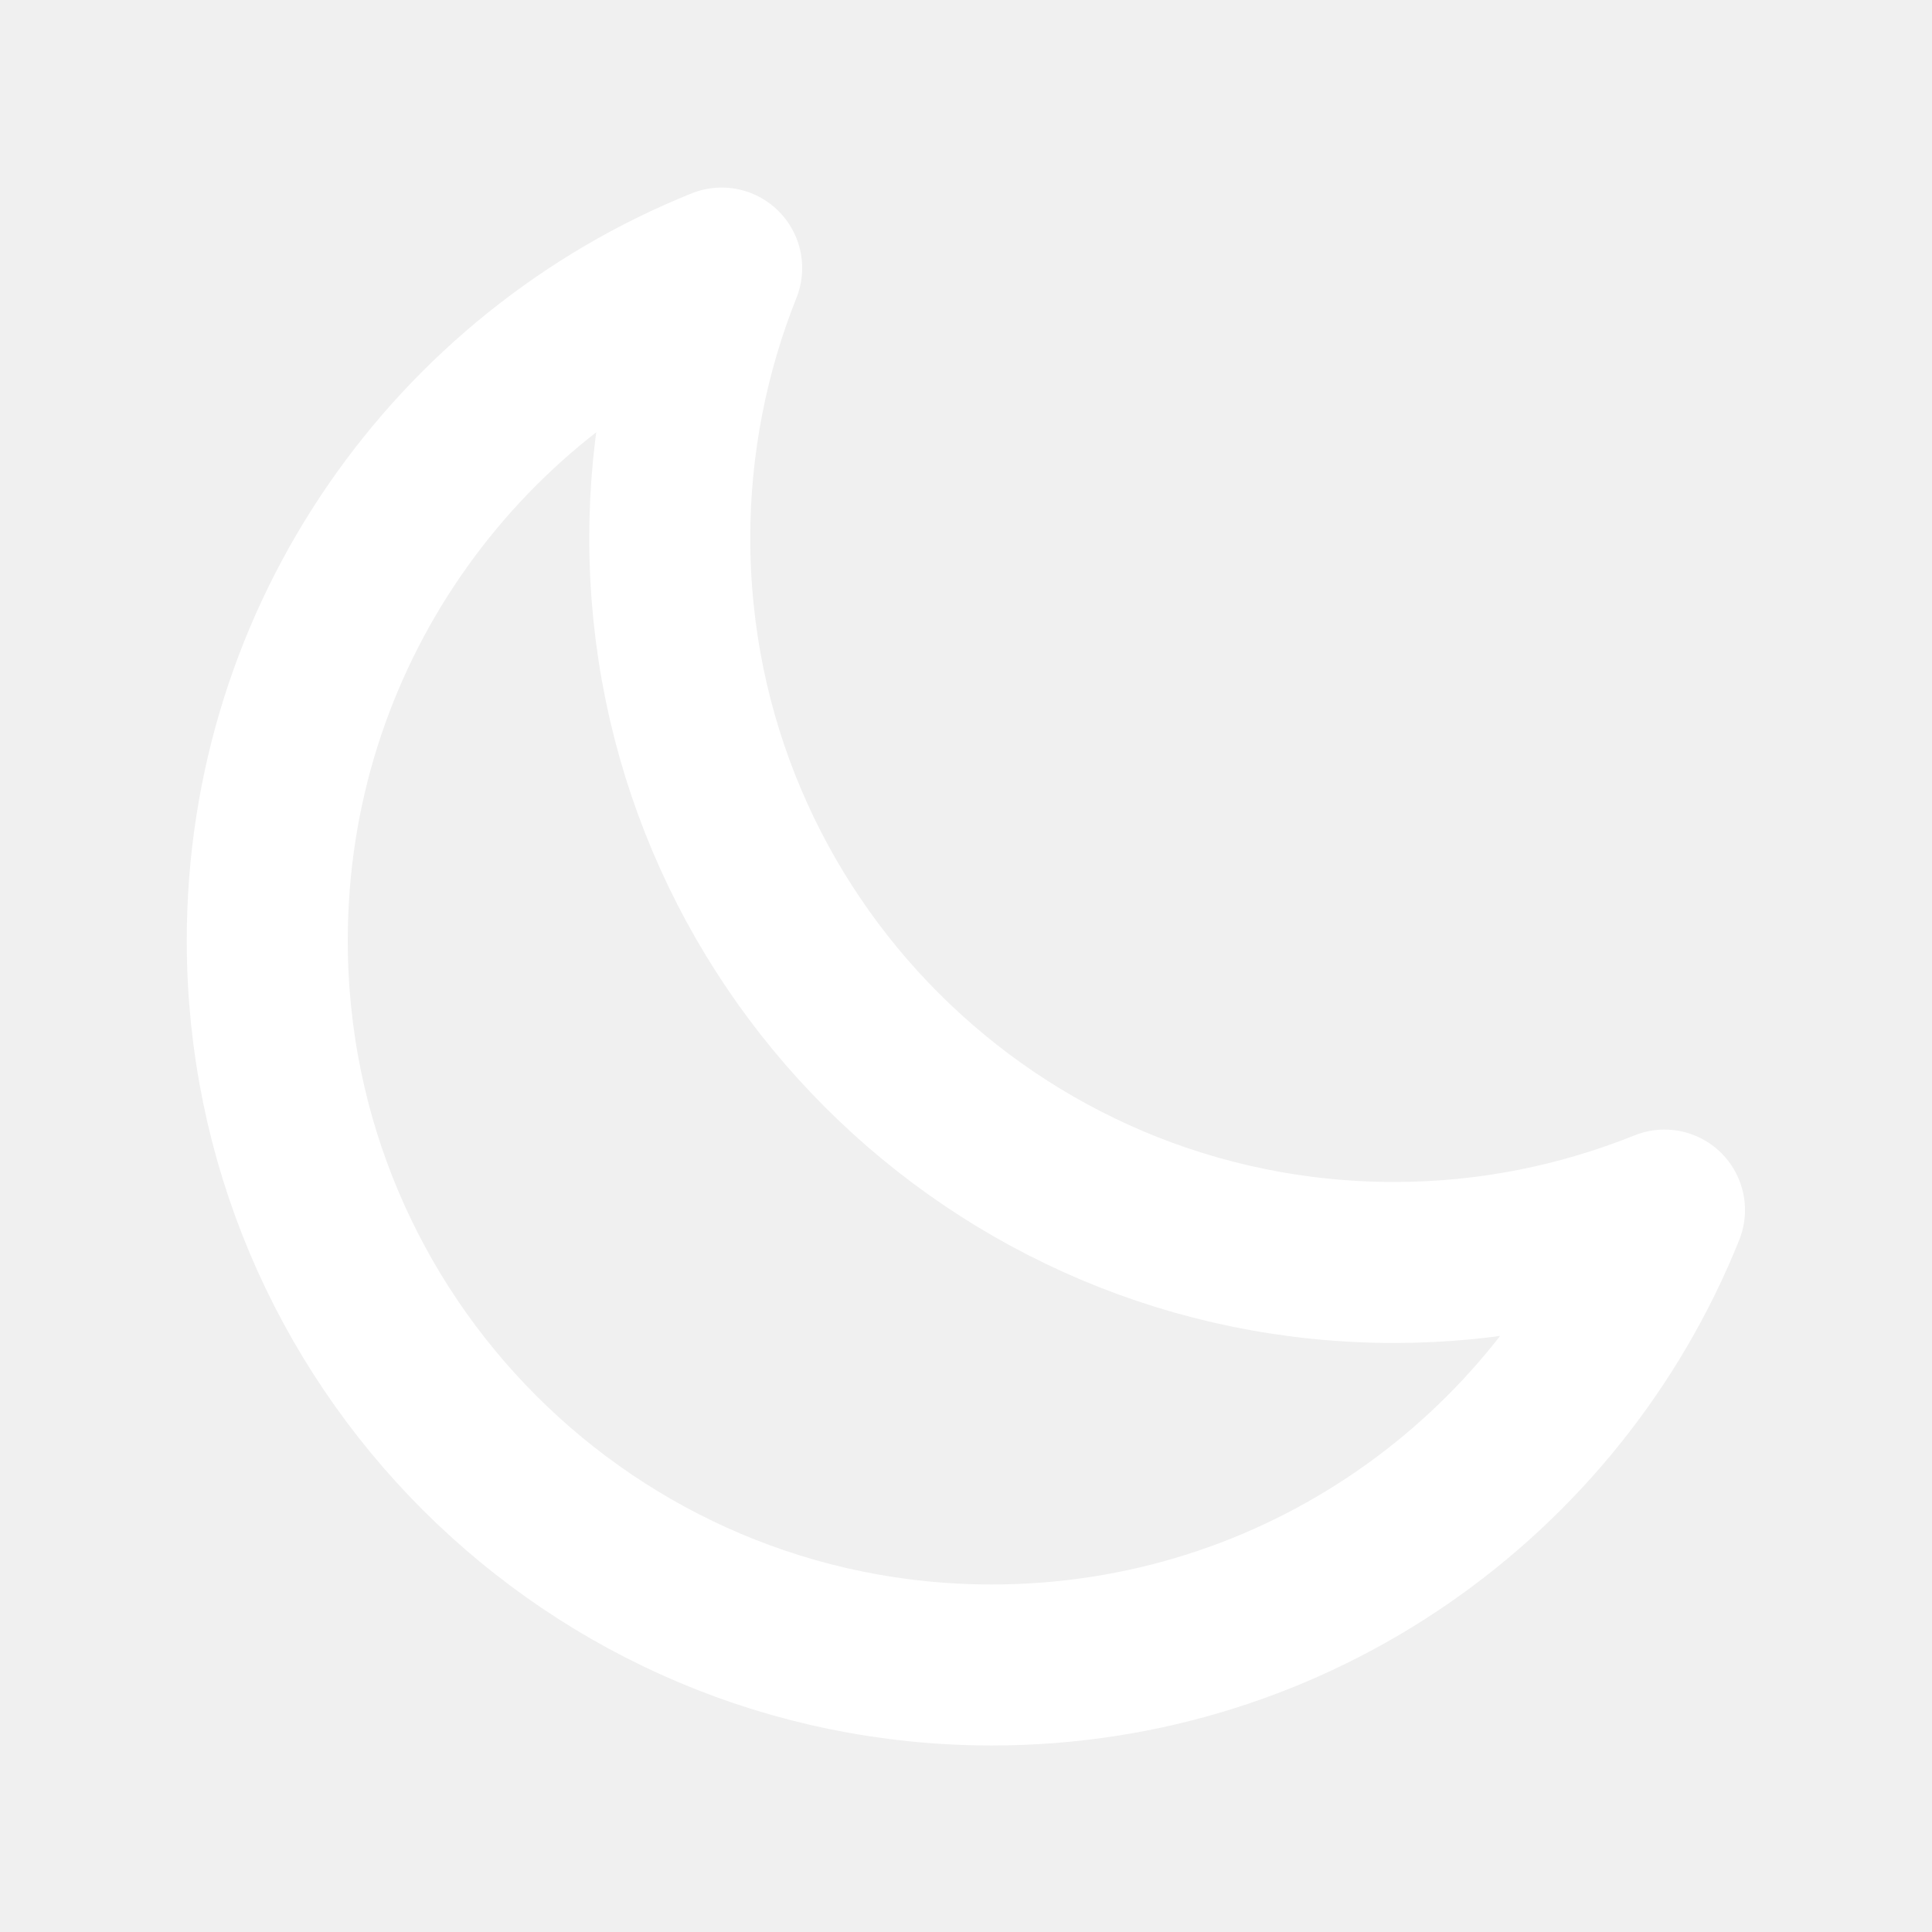
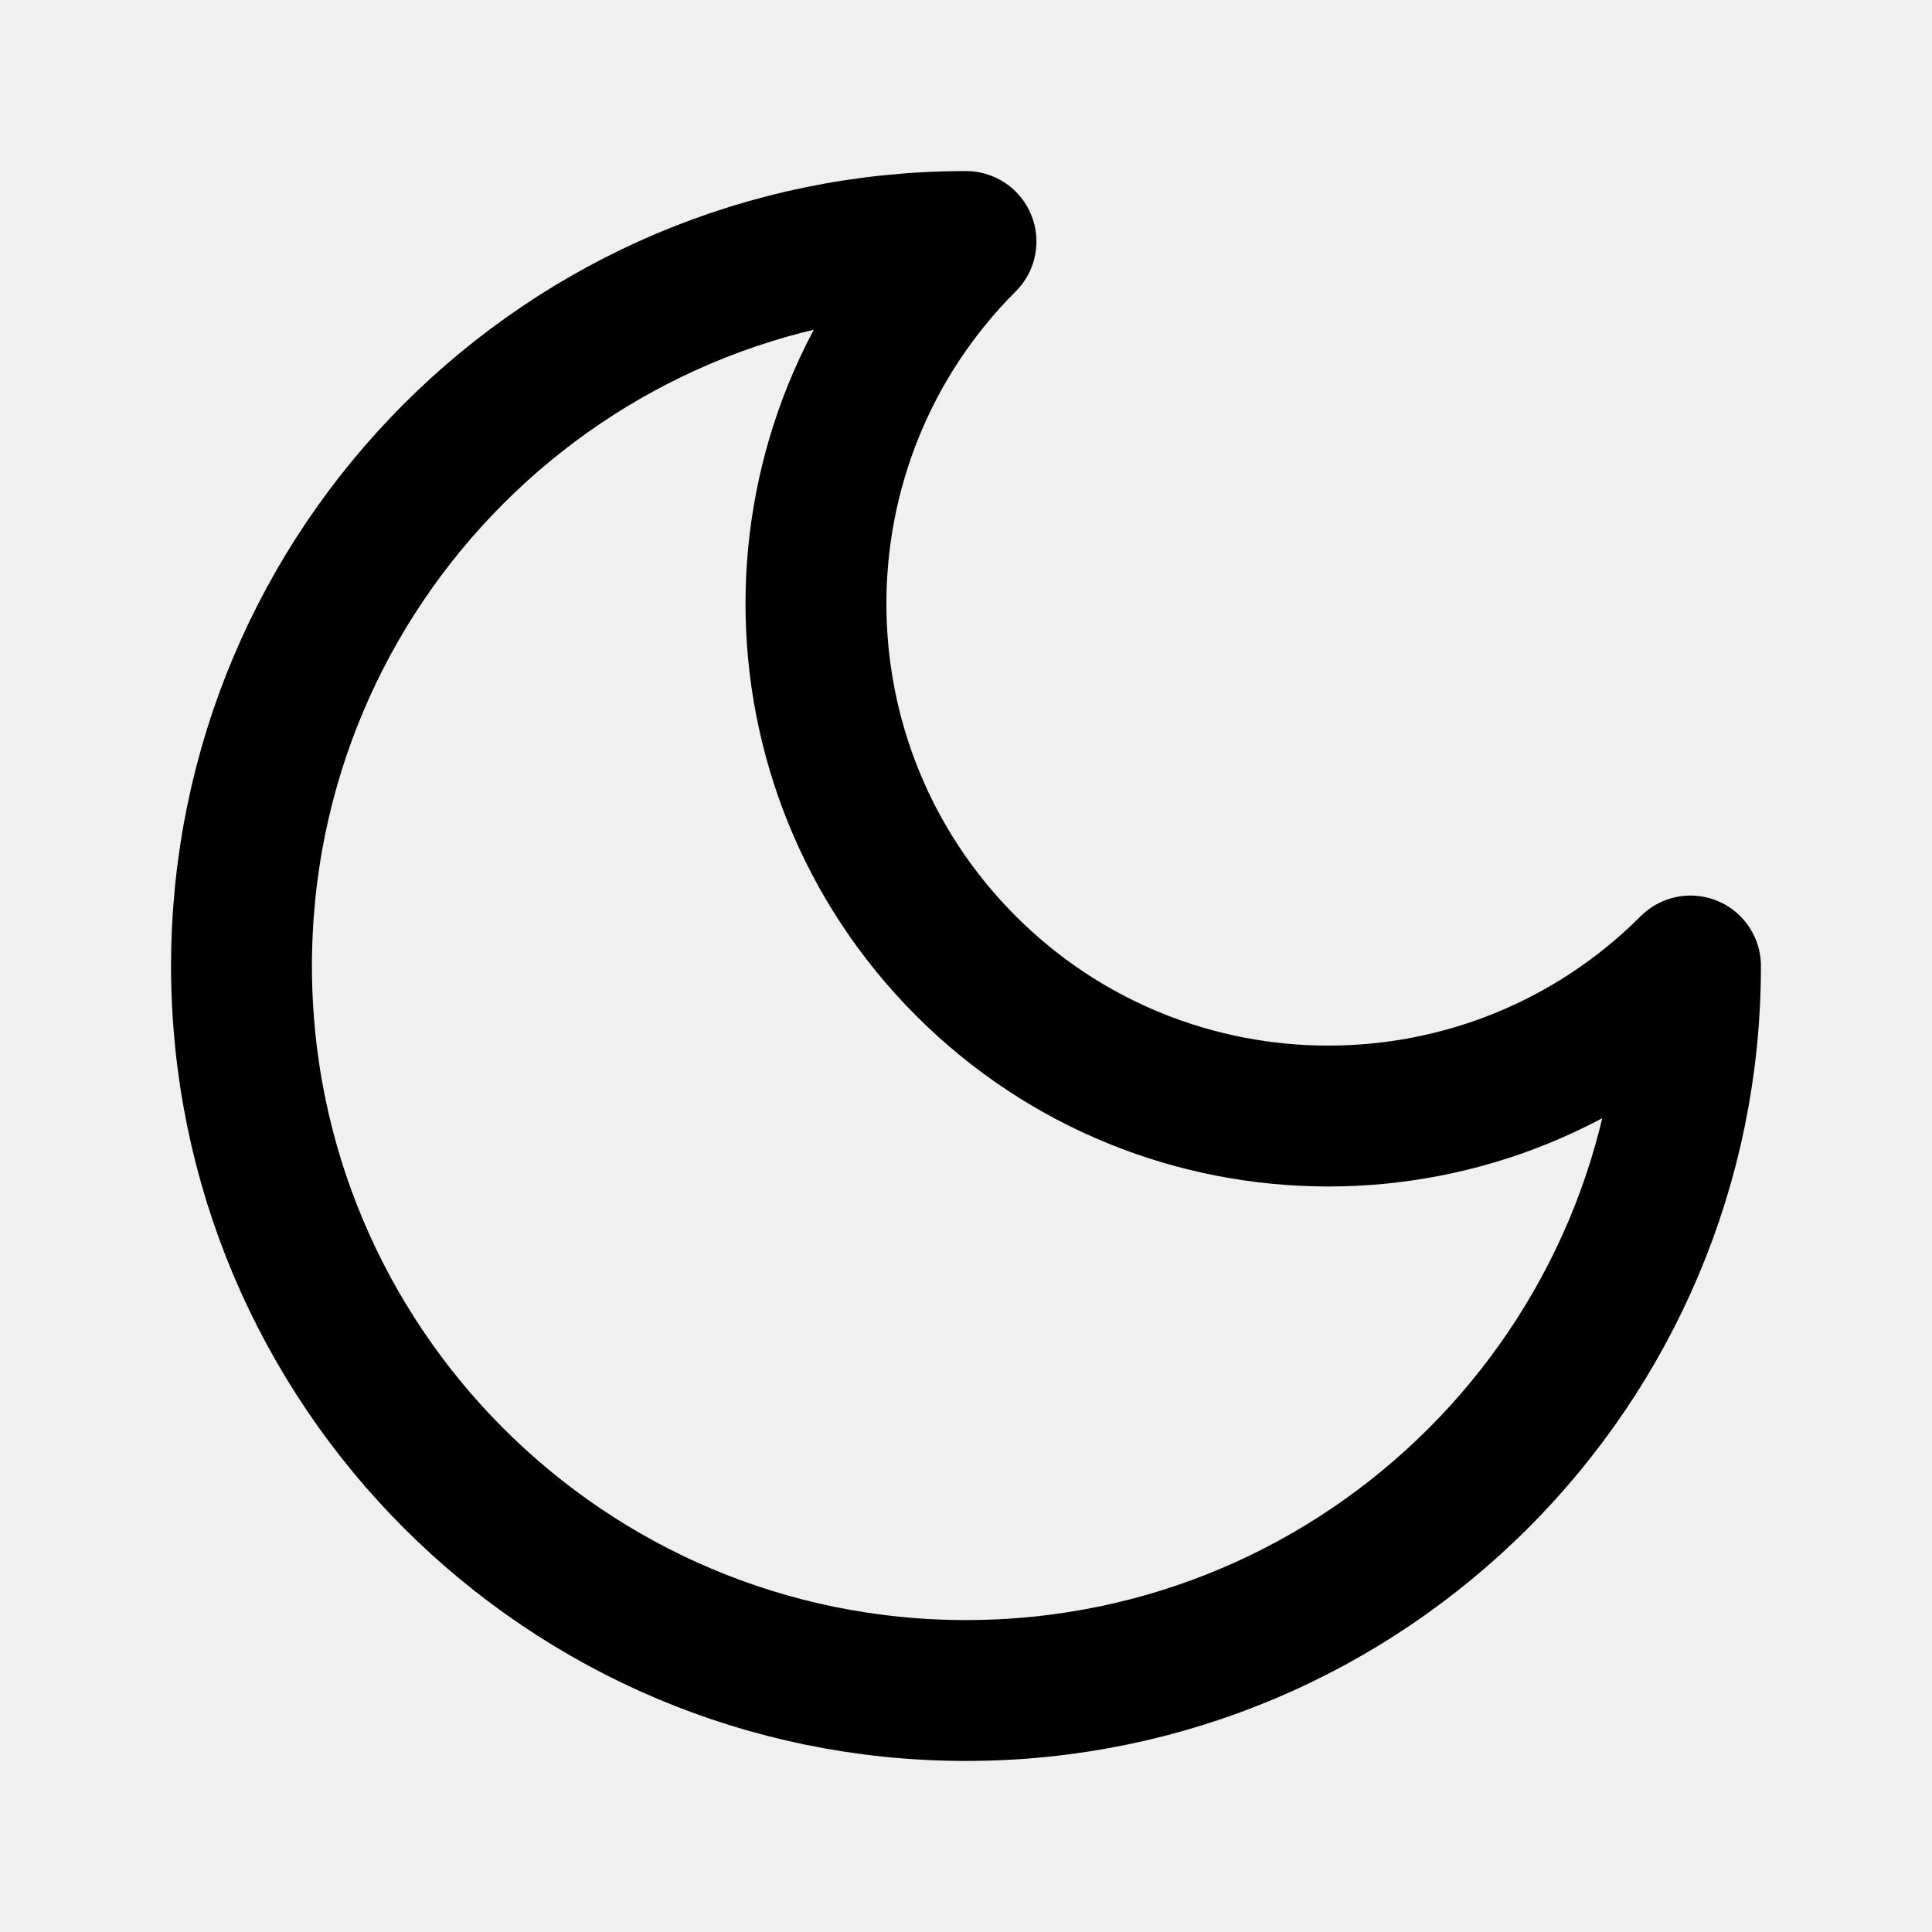
- <svg xmlns="http://www.w3.org/2000/svg" viewBox="0 0 24 24" fill="none" stroke="#fff">
-   <g stroke-width="0" />
-   <g stroke-linecap="round" stroke-linejoin="round" />
-   <g>
-     <path d="M3.32 11.684C3.32 16.654 7.35 20.683 12.32 20.683C16.108 20.683 19.348 18.344 20.677 15.032C19.64 15.449 18.506 15.683 17.32 15.683C12.35 15.683 8.32 11.654 8.32 6.683C8.32 5.503 8.552 4.363 8.965 3.33C5.656 4.66 3.32 7.899 3.32 11.684Z" stroke="#fff" stroke-width="2" stroke-linecap="round" stroke-linejoin="round" />
-   </g>
+ <svg xmlns="http://www.w3.org/2000/svg" class="lucide lucide-moon" width="24" height="24" viewBox="0 0 24 24" fill="none" stroke="currentColor" stroke-width="1.75" stroke-linecap="round" stroke-linejoin="round">
+   <path d="M12 3a6 6 0 0 0 9 9 9 9 0 1 1-9-9Z" />
</svg>
